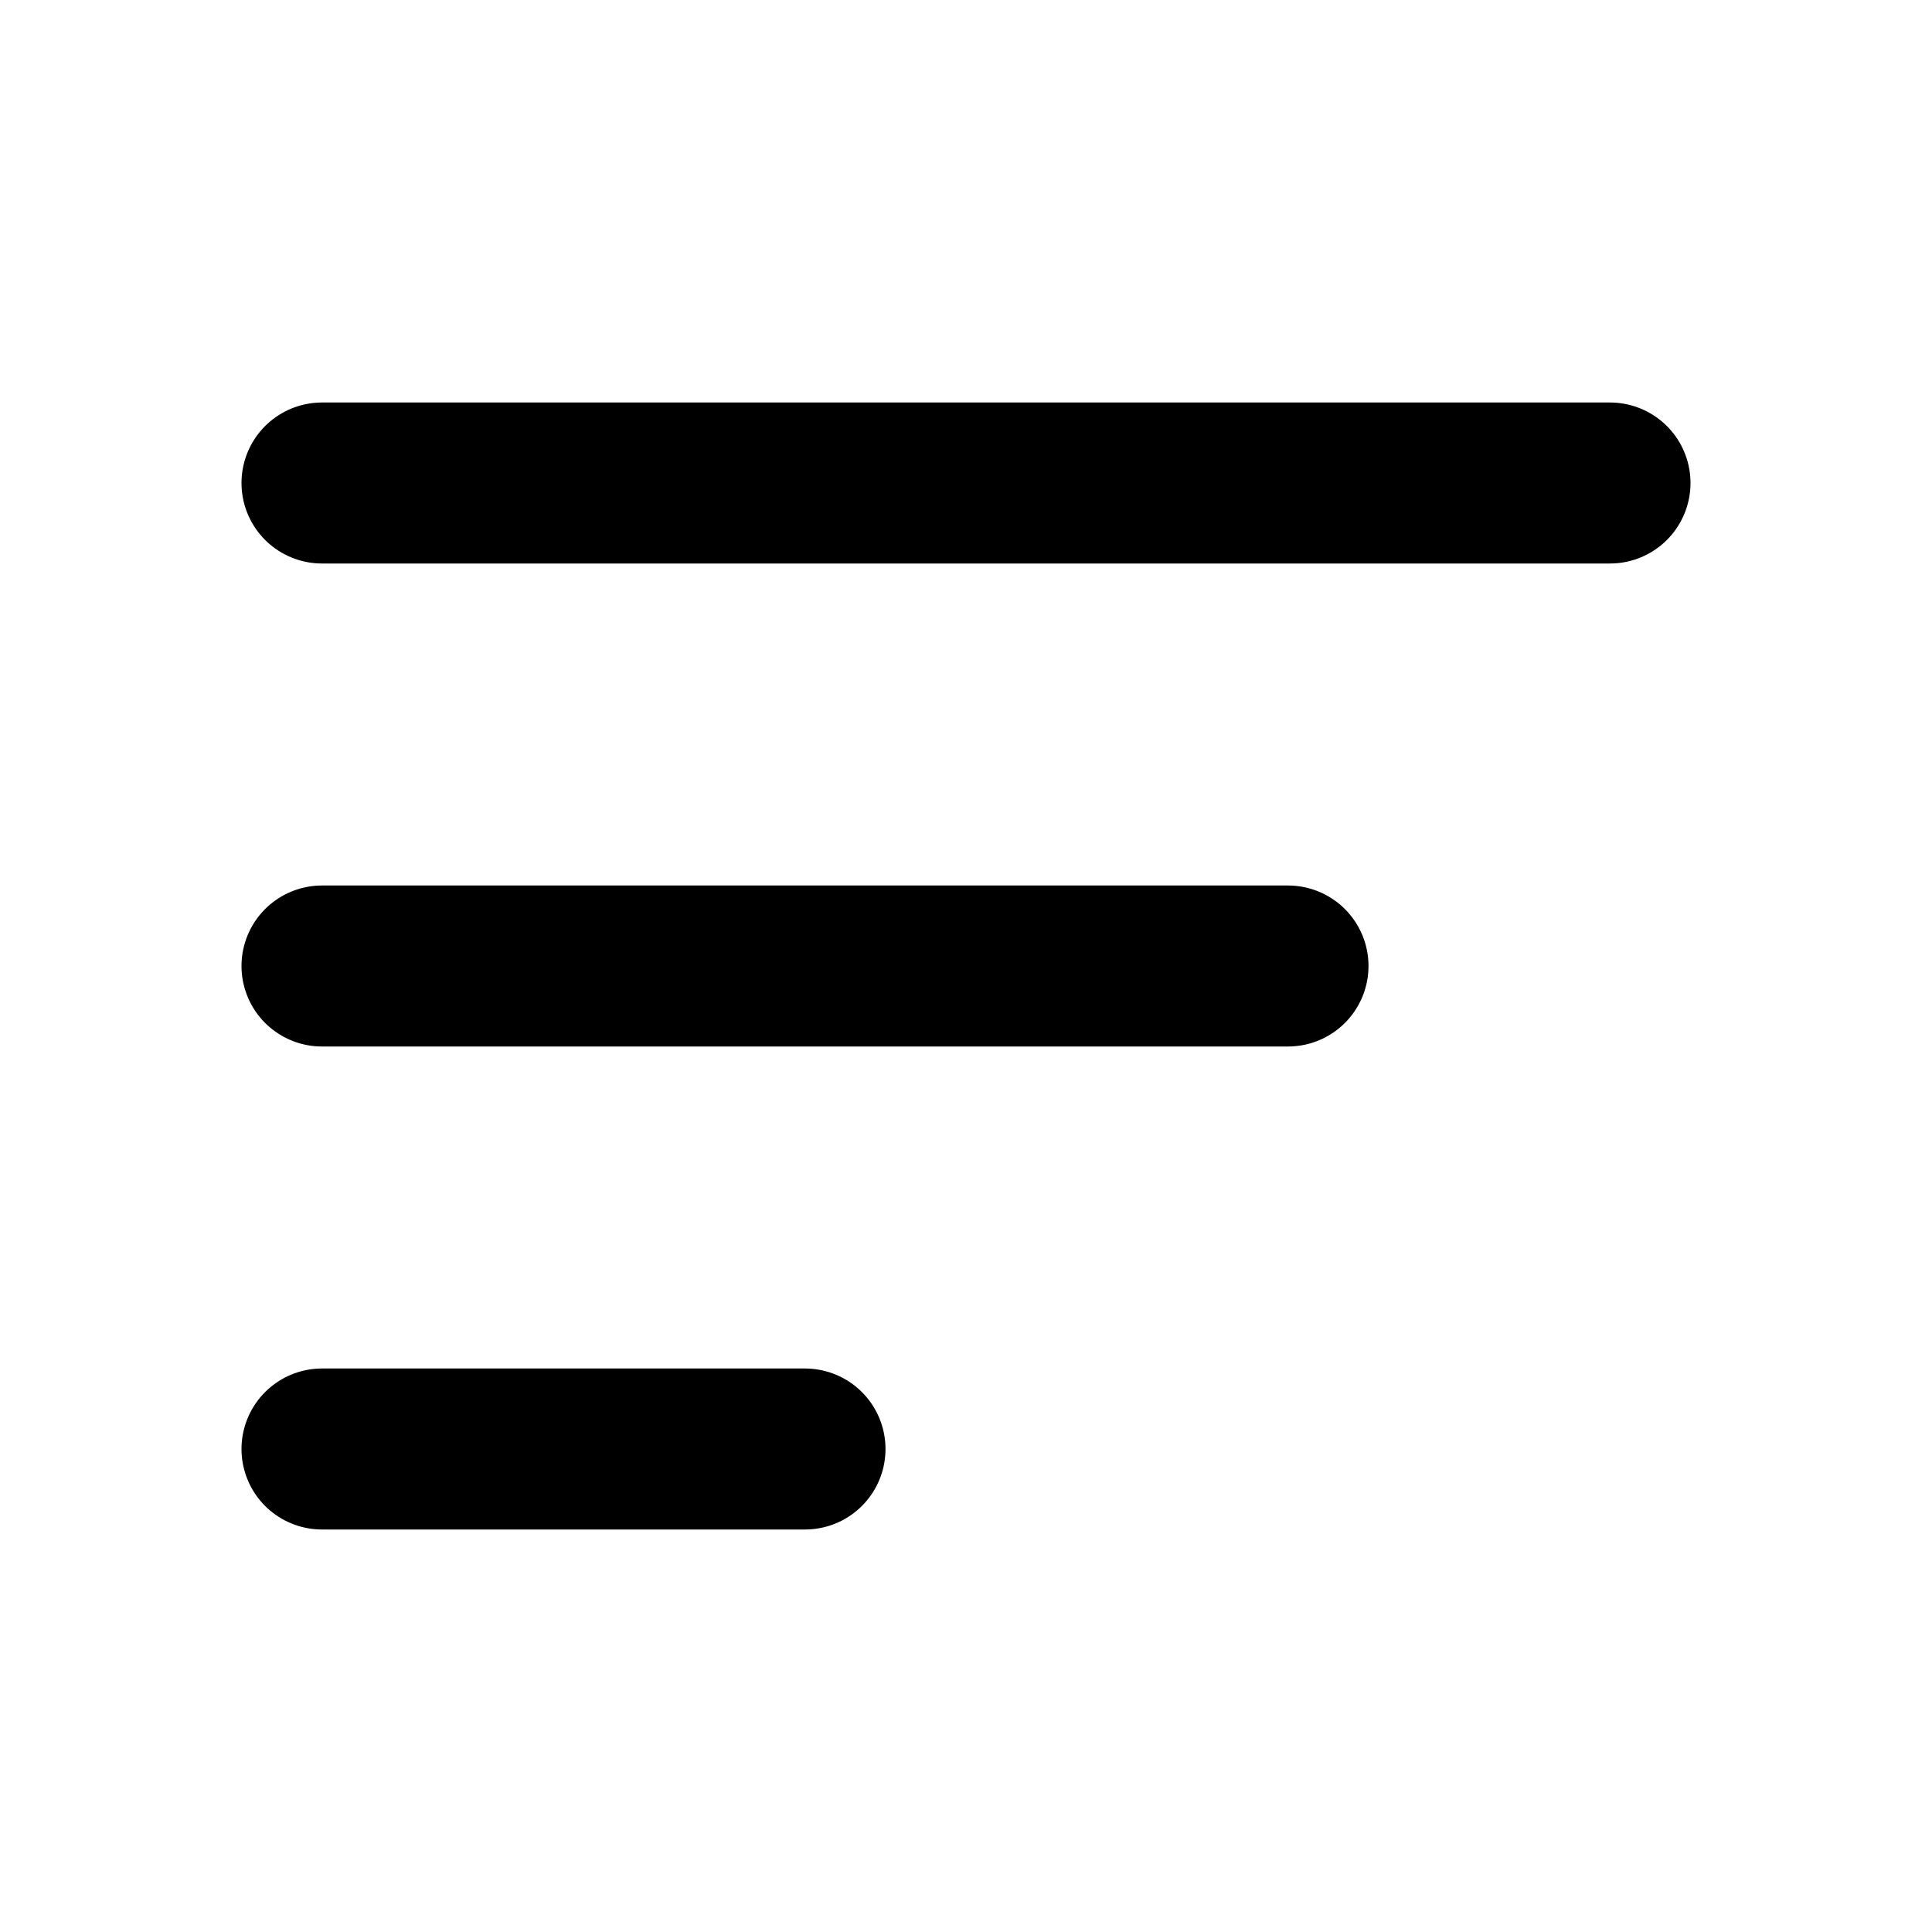
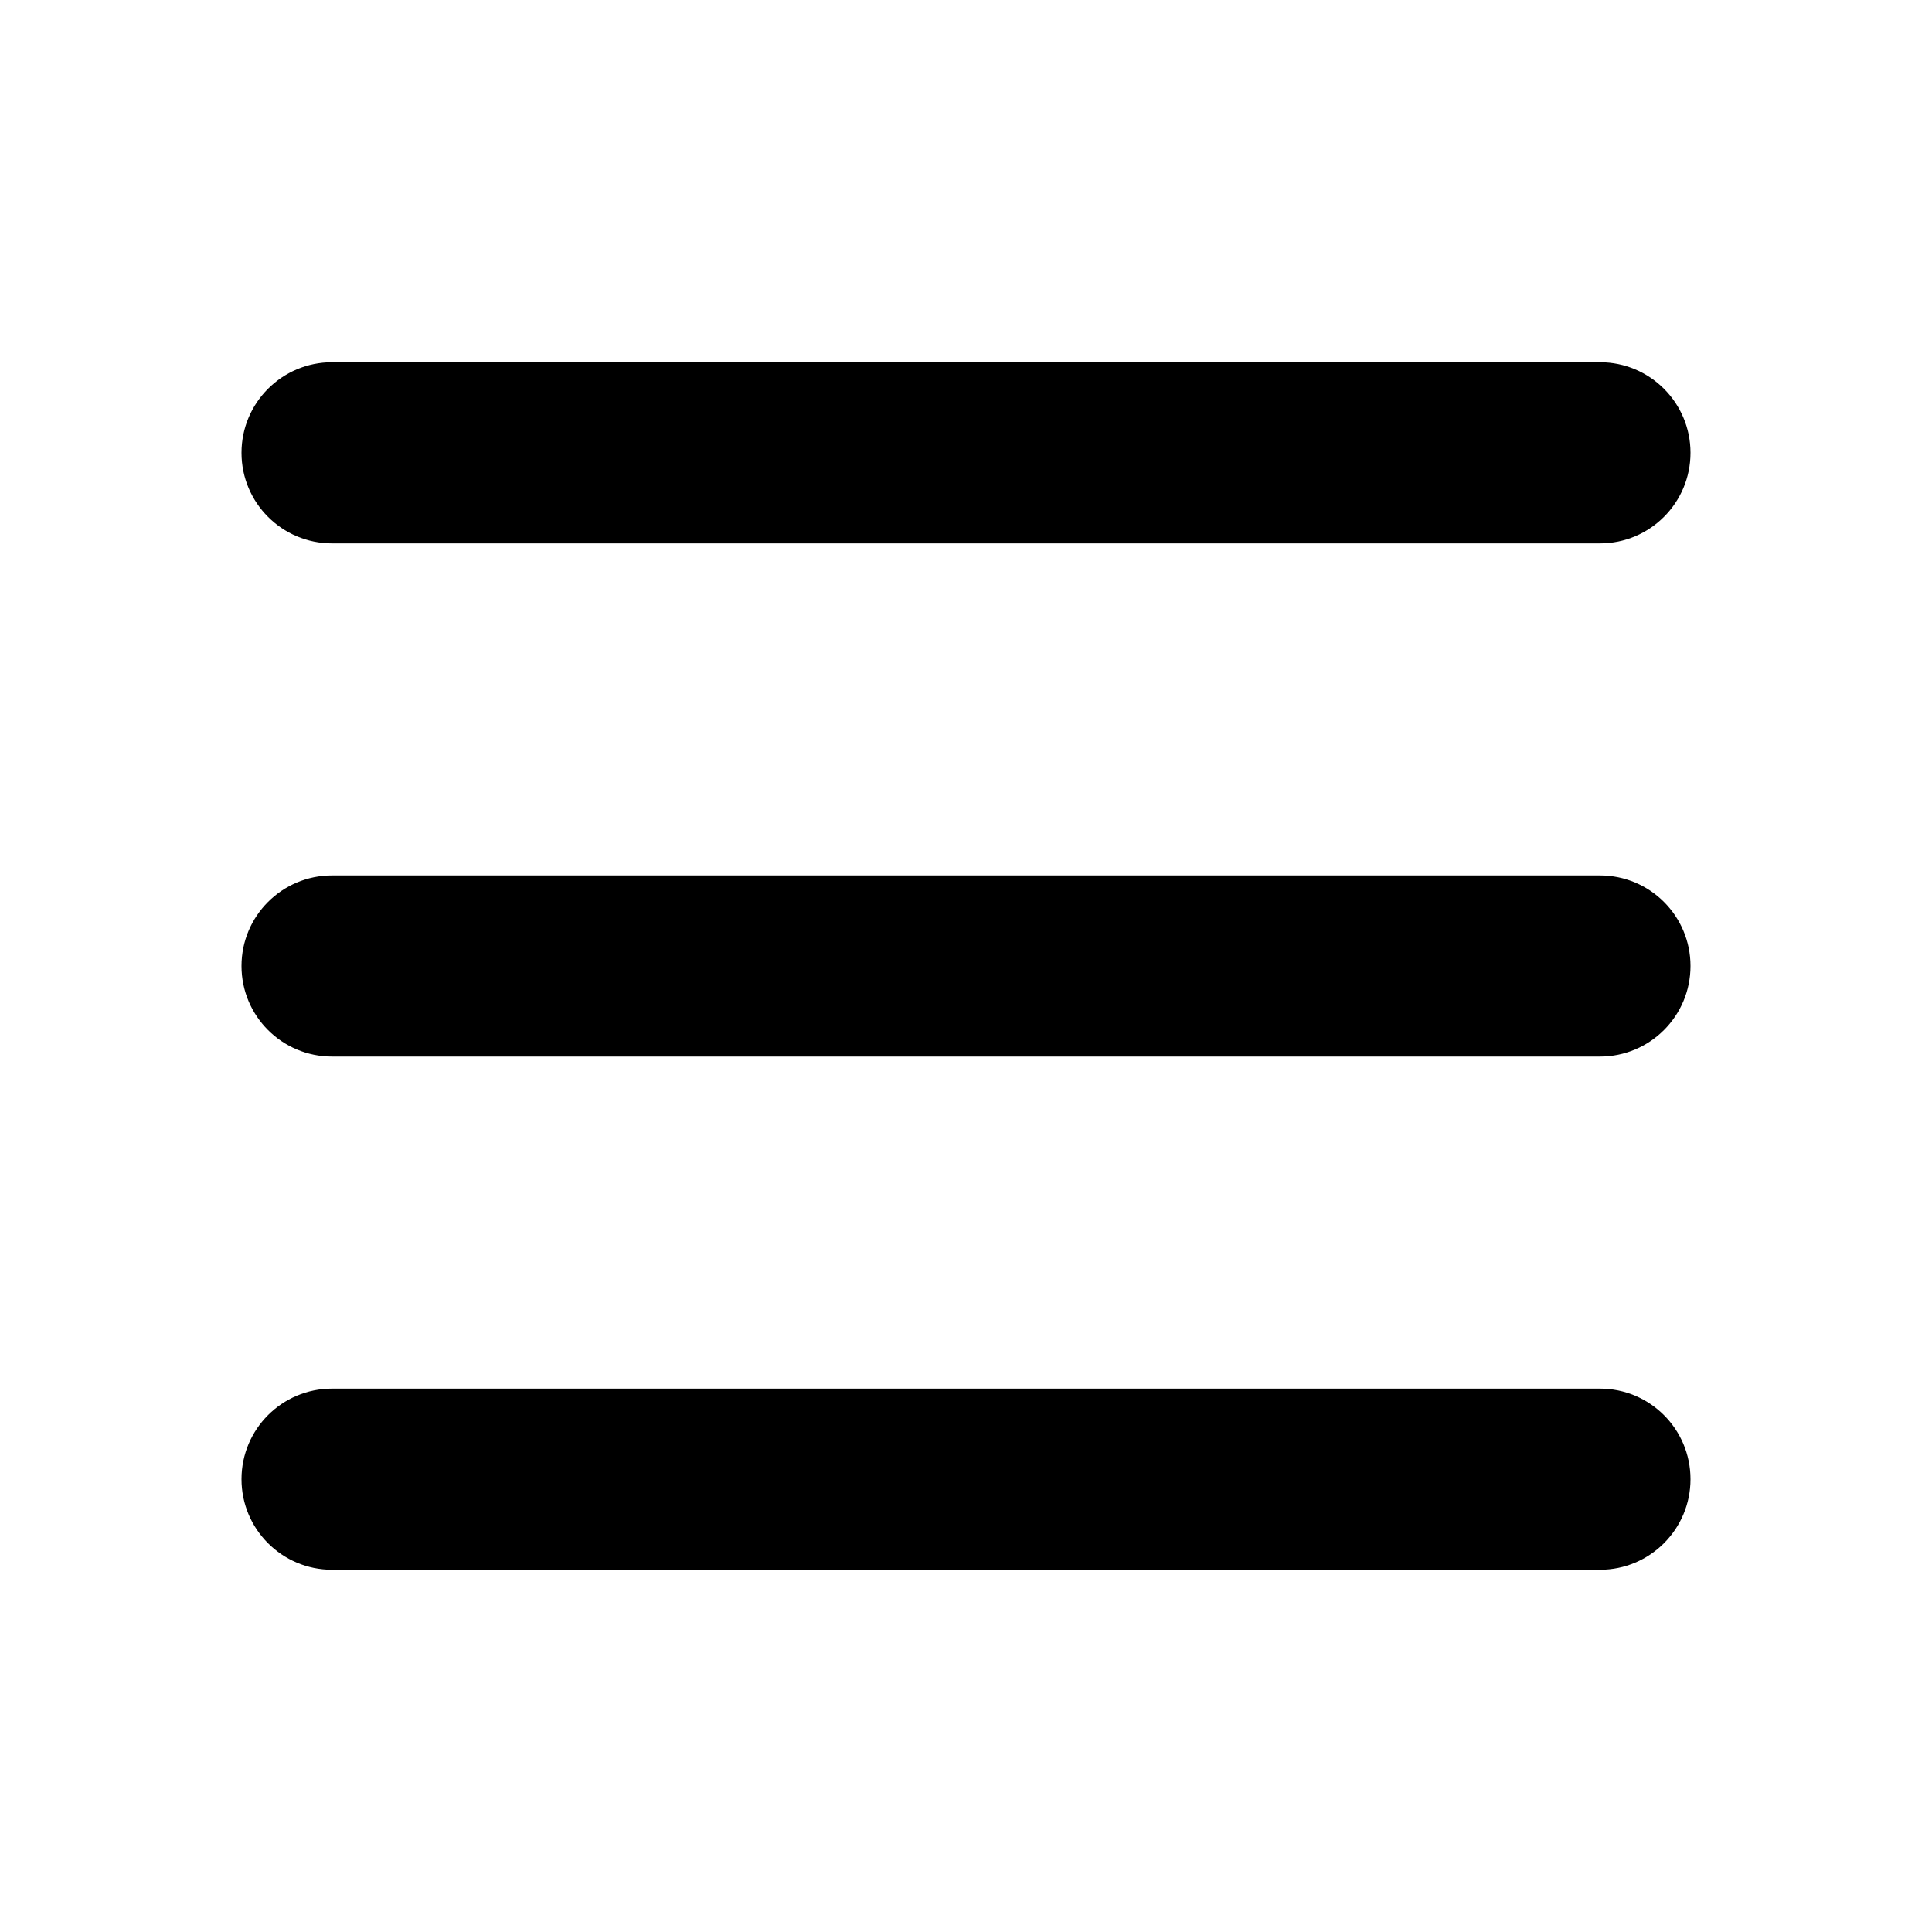
- <svg xmlns="http://www.w3.org/2000/svg" width="800px" height="800px" viewBox="0 0 24 24" fill="none">
-   <path d="M4 18H10" stroke="#000000" stroke-width="2" stroke-linecap="round" />
-   <path d="M4 12L16 12" stroke="#000000" stroke-width="2" stroke-linecap="round" />
-   <path d="M4 6L20 6" stroke="#000000" stroke-width="2" stroke-linecap="round" />
+ <svg xmlns="http://www.w3.org/2000/svg" viewBox="0 0 16 16" fill="currentColor" class="w-4 h-4">
+   <path fill-rule="evenodd" d="M2 3.75A.75.75 0 0 1 2.75 3h10.5a.75.75 0 0 1 0 1.5H2.75A.75.75 0 0 1 2 3.75ZM2 8a.75.75 0 0 1 .75-.75h10.5a.75.75 0 0 1 0 1.5H2.75A.75.75 0 0 1 2 8Zm0 4.25a.75.75 0 0 1 .75-.75h10.5a.75.75 0 0 1 0 1.5H2.75a.75.75 0 0 1-.75-.75Z" clip-rule="evenodd" />
</svg>
